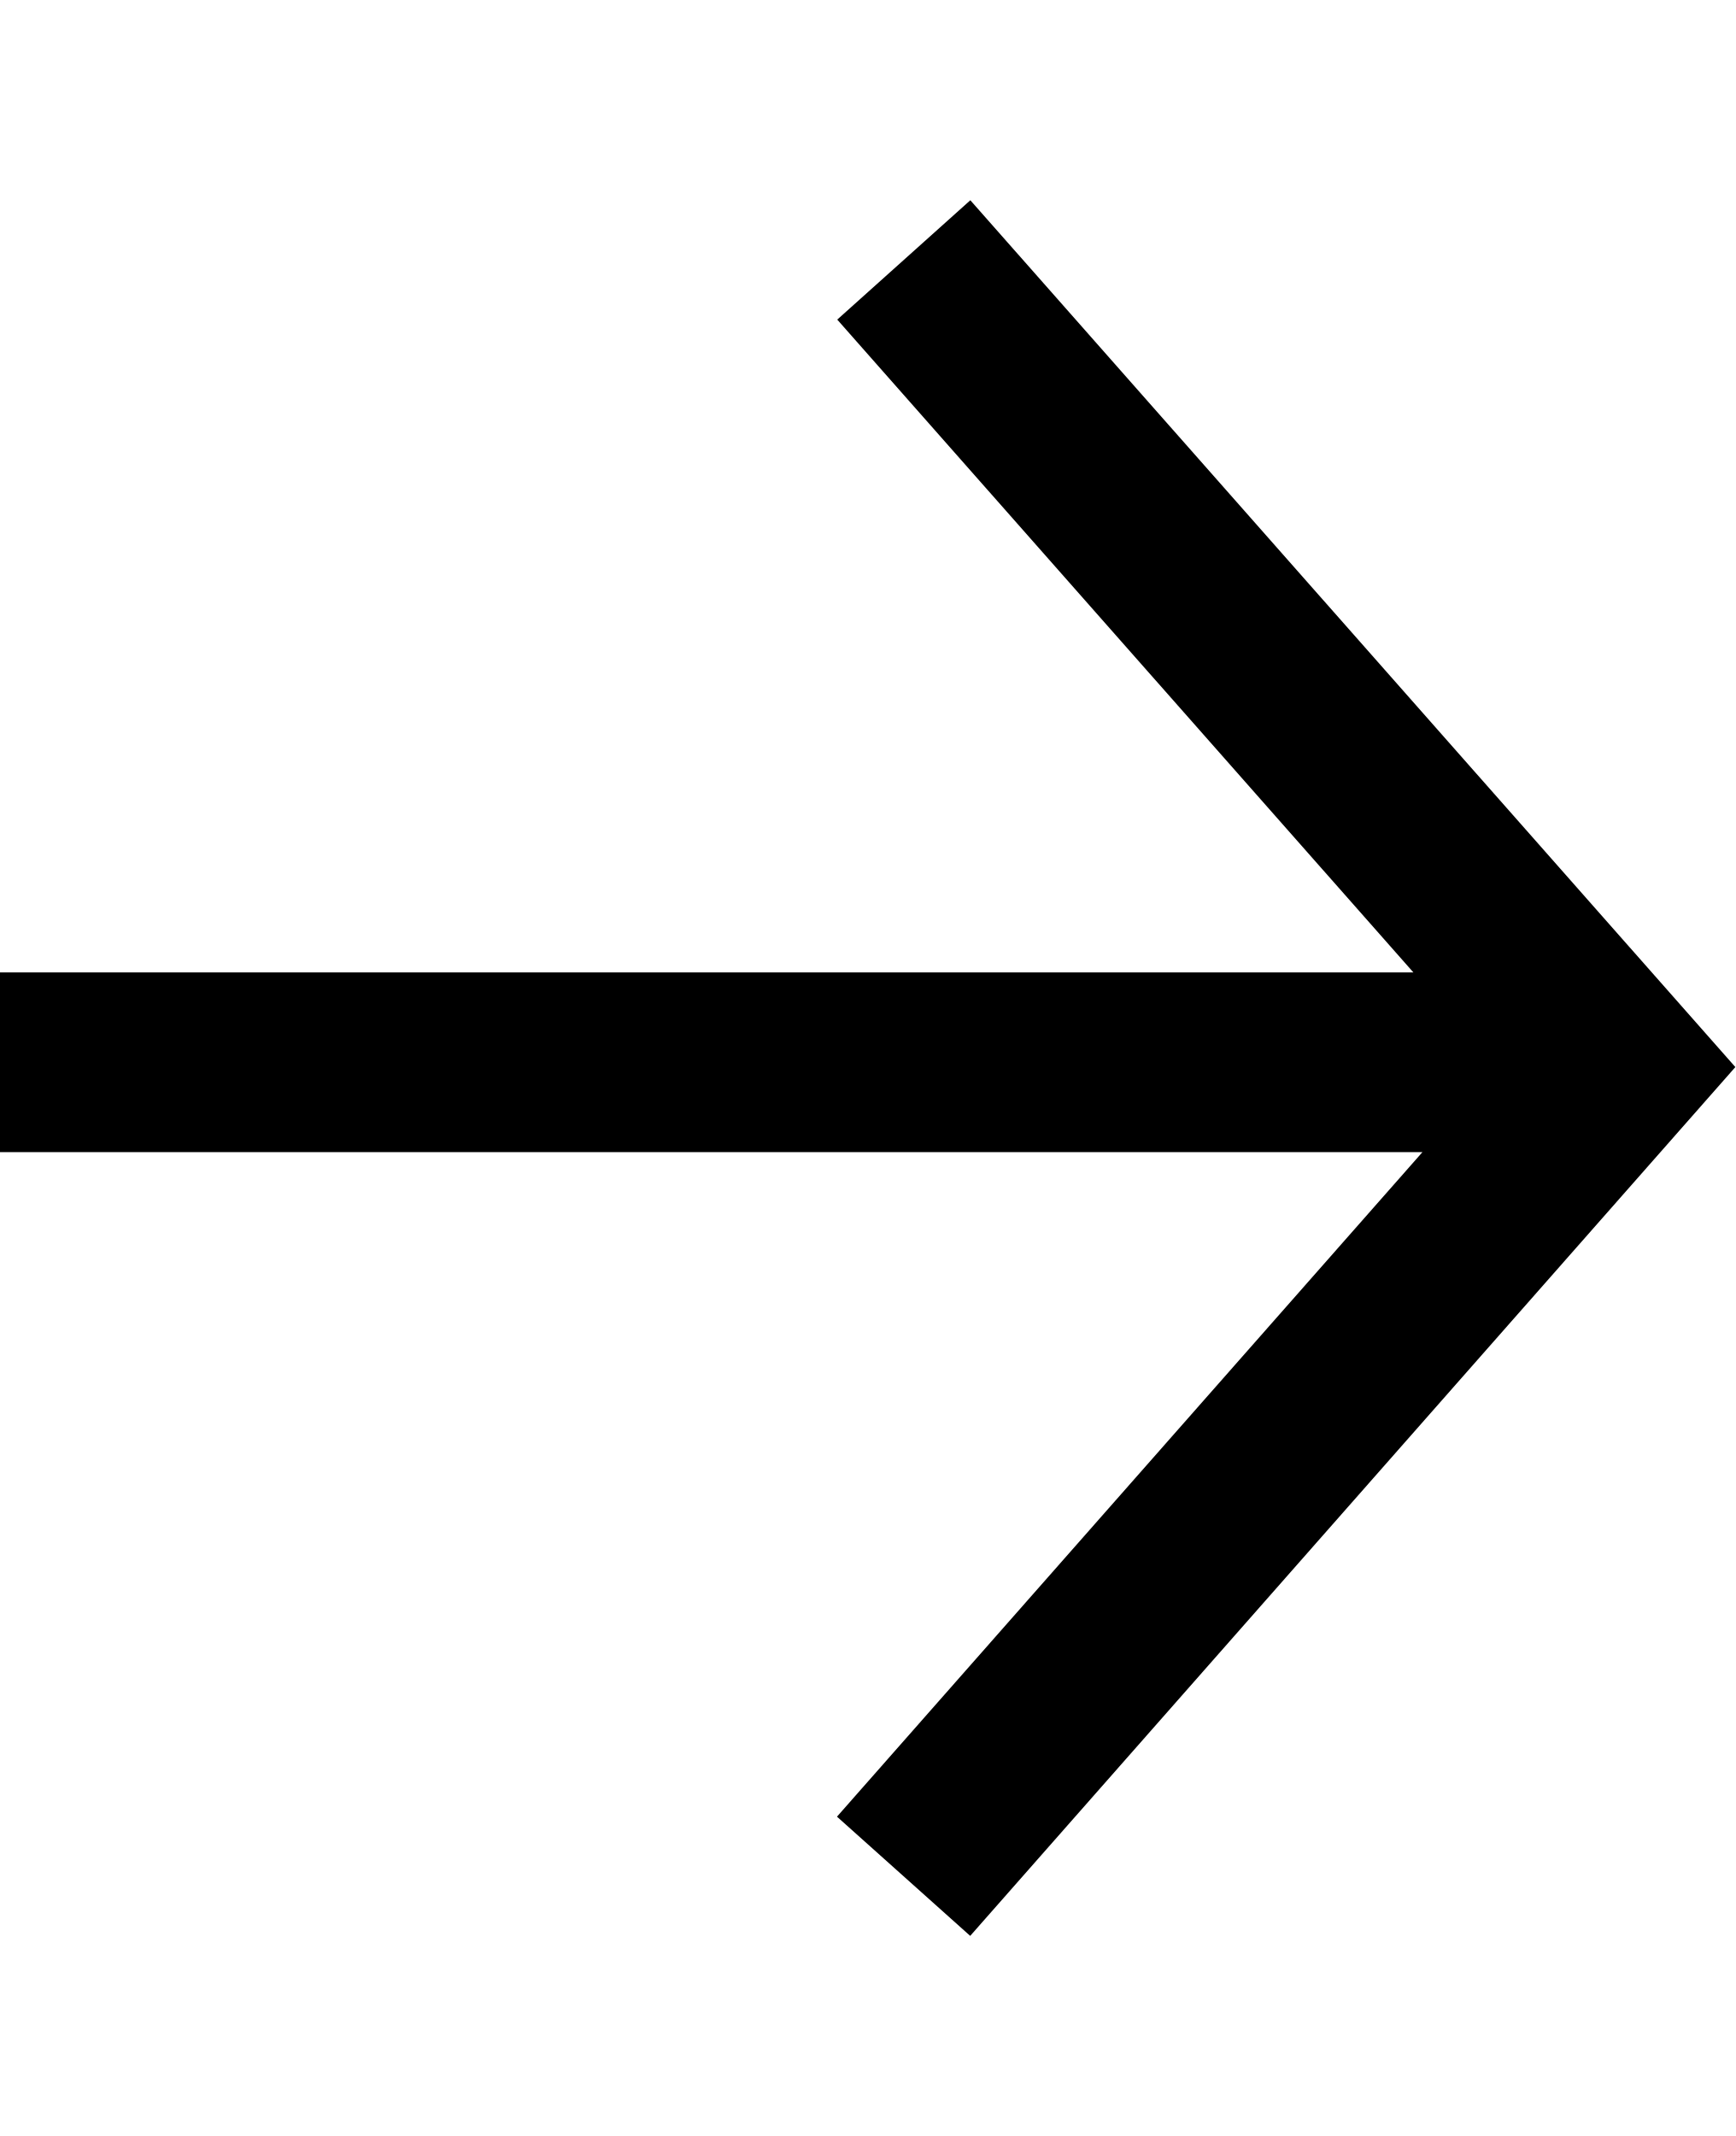
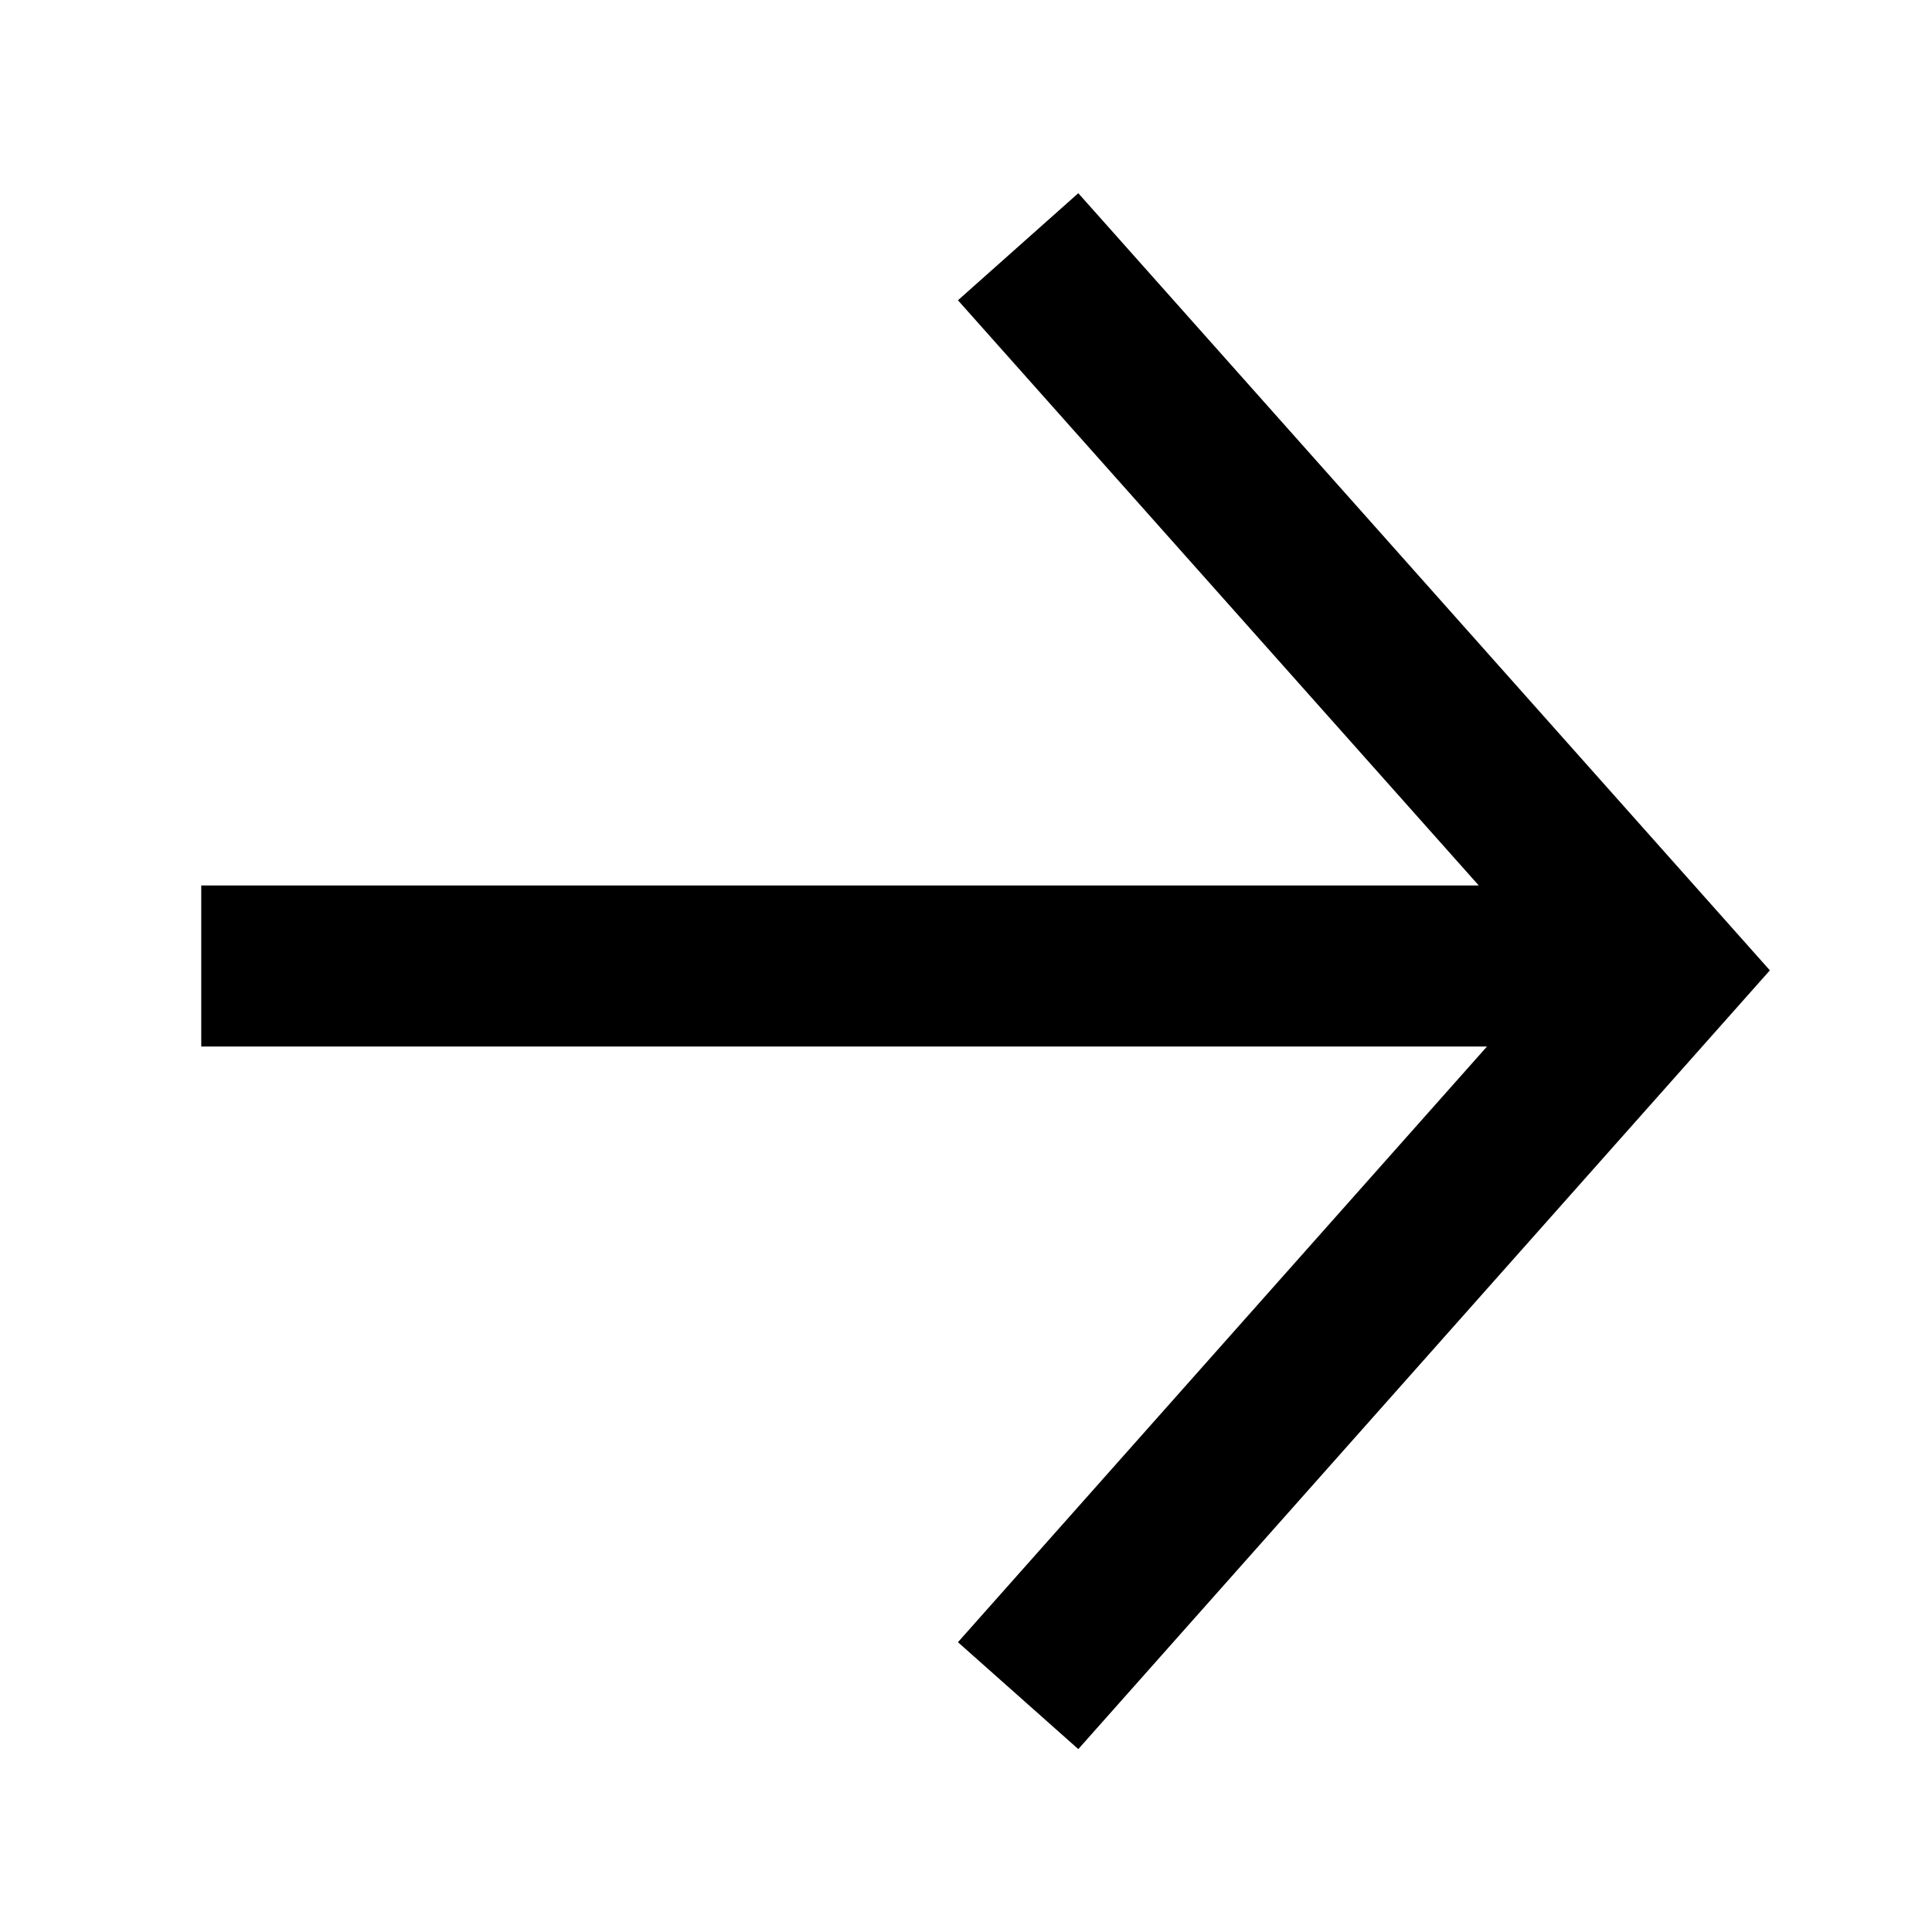
- <svg xmlns="http://www.w3.org/2000/svg" width="13" height="16" viewBox="0 0 13 16">
-   <path d="M13 7.993L7.269 1.5l-.997.894 4.316 4.89H0V8.63h10.656L6.27 13.608l.998.893z" fill-rule="evenodd" />
+ <svg xmlns="http://www.w3.org/2000/svg" width="24" height="24" viewBox="0 0 24 24">
+   <path d="M21.986 12.054L13.395 2.4 11.9 3.73 18.37 11H2.5v2h15.972L11.9 20.4l1.495 1.328z" fill-rule="evenodd" />
</svg>
